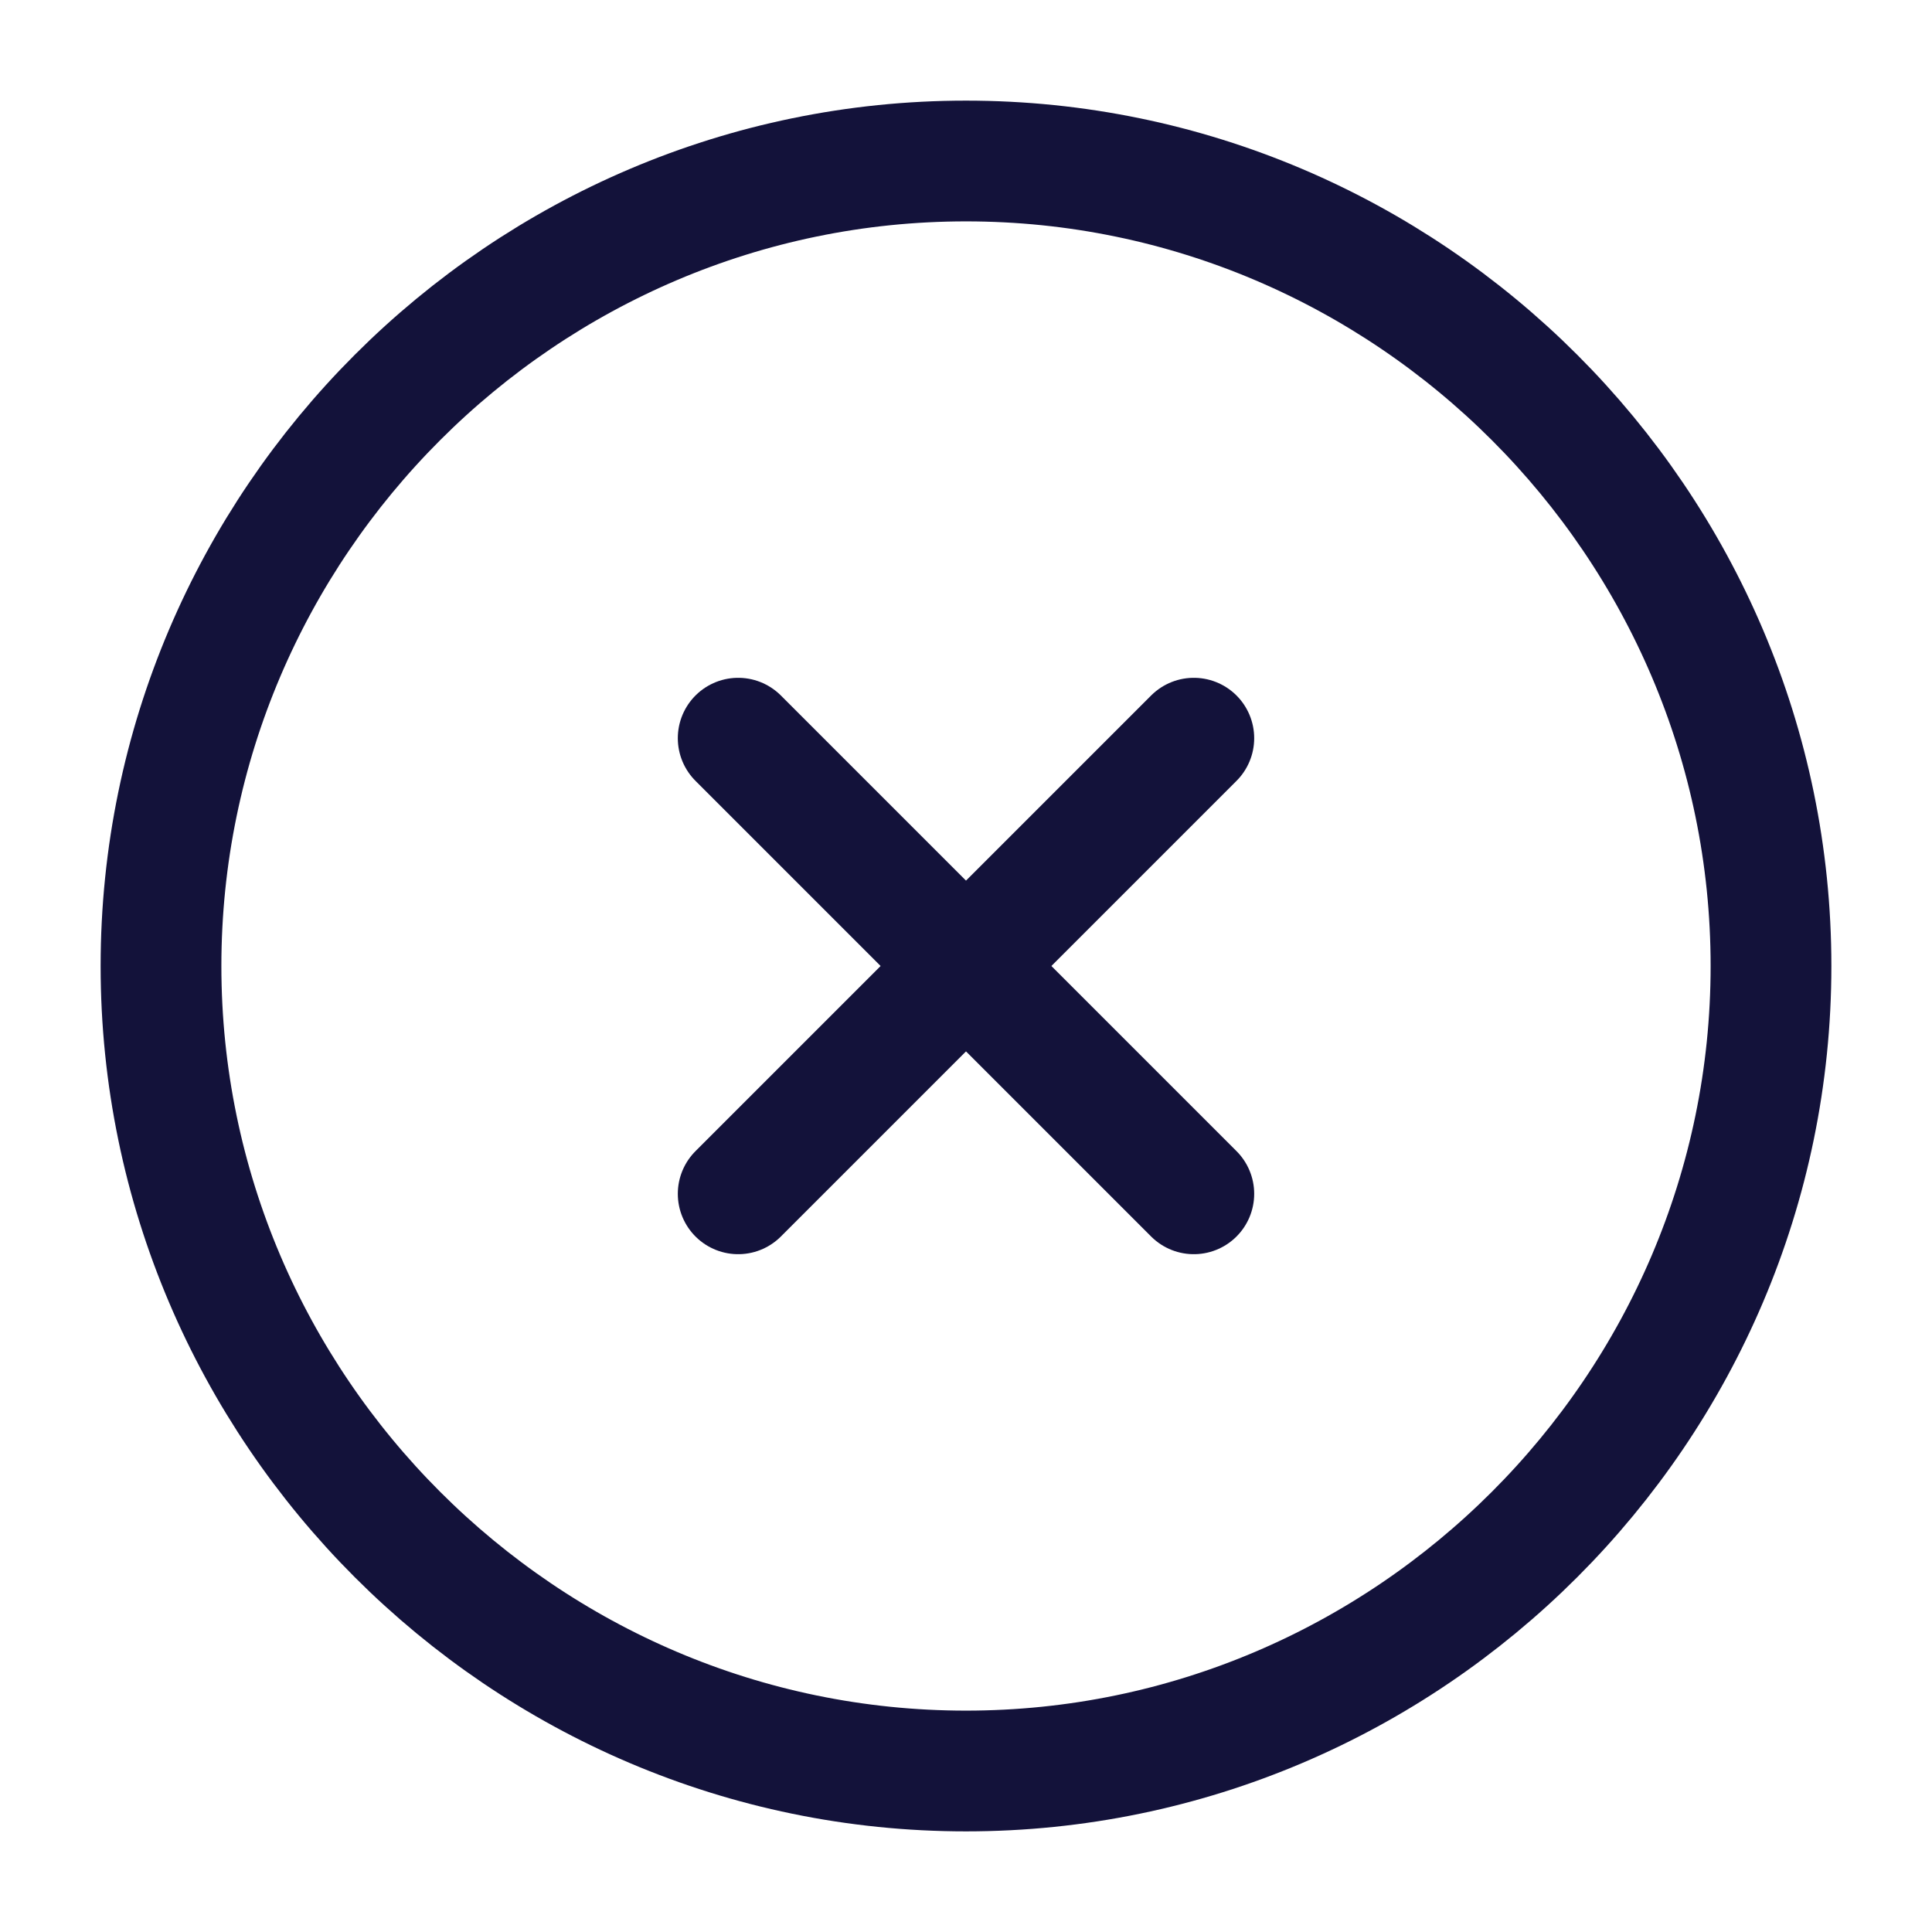
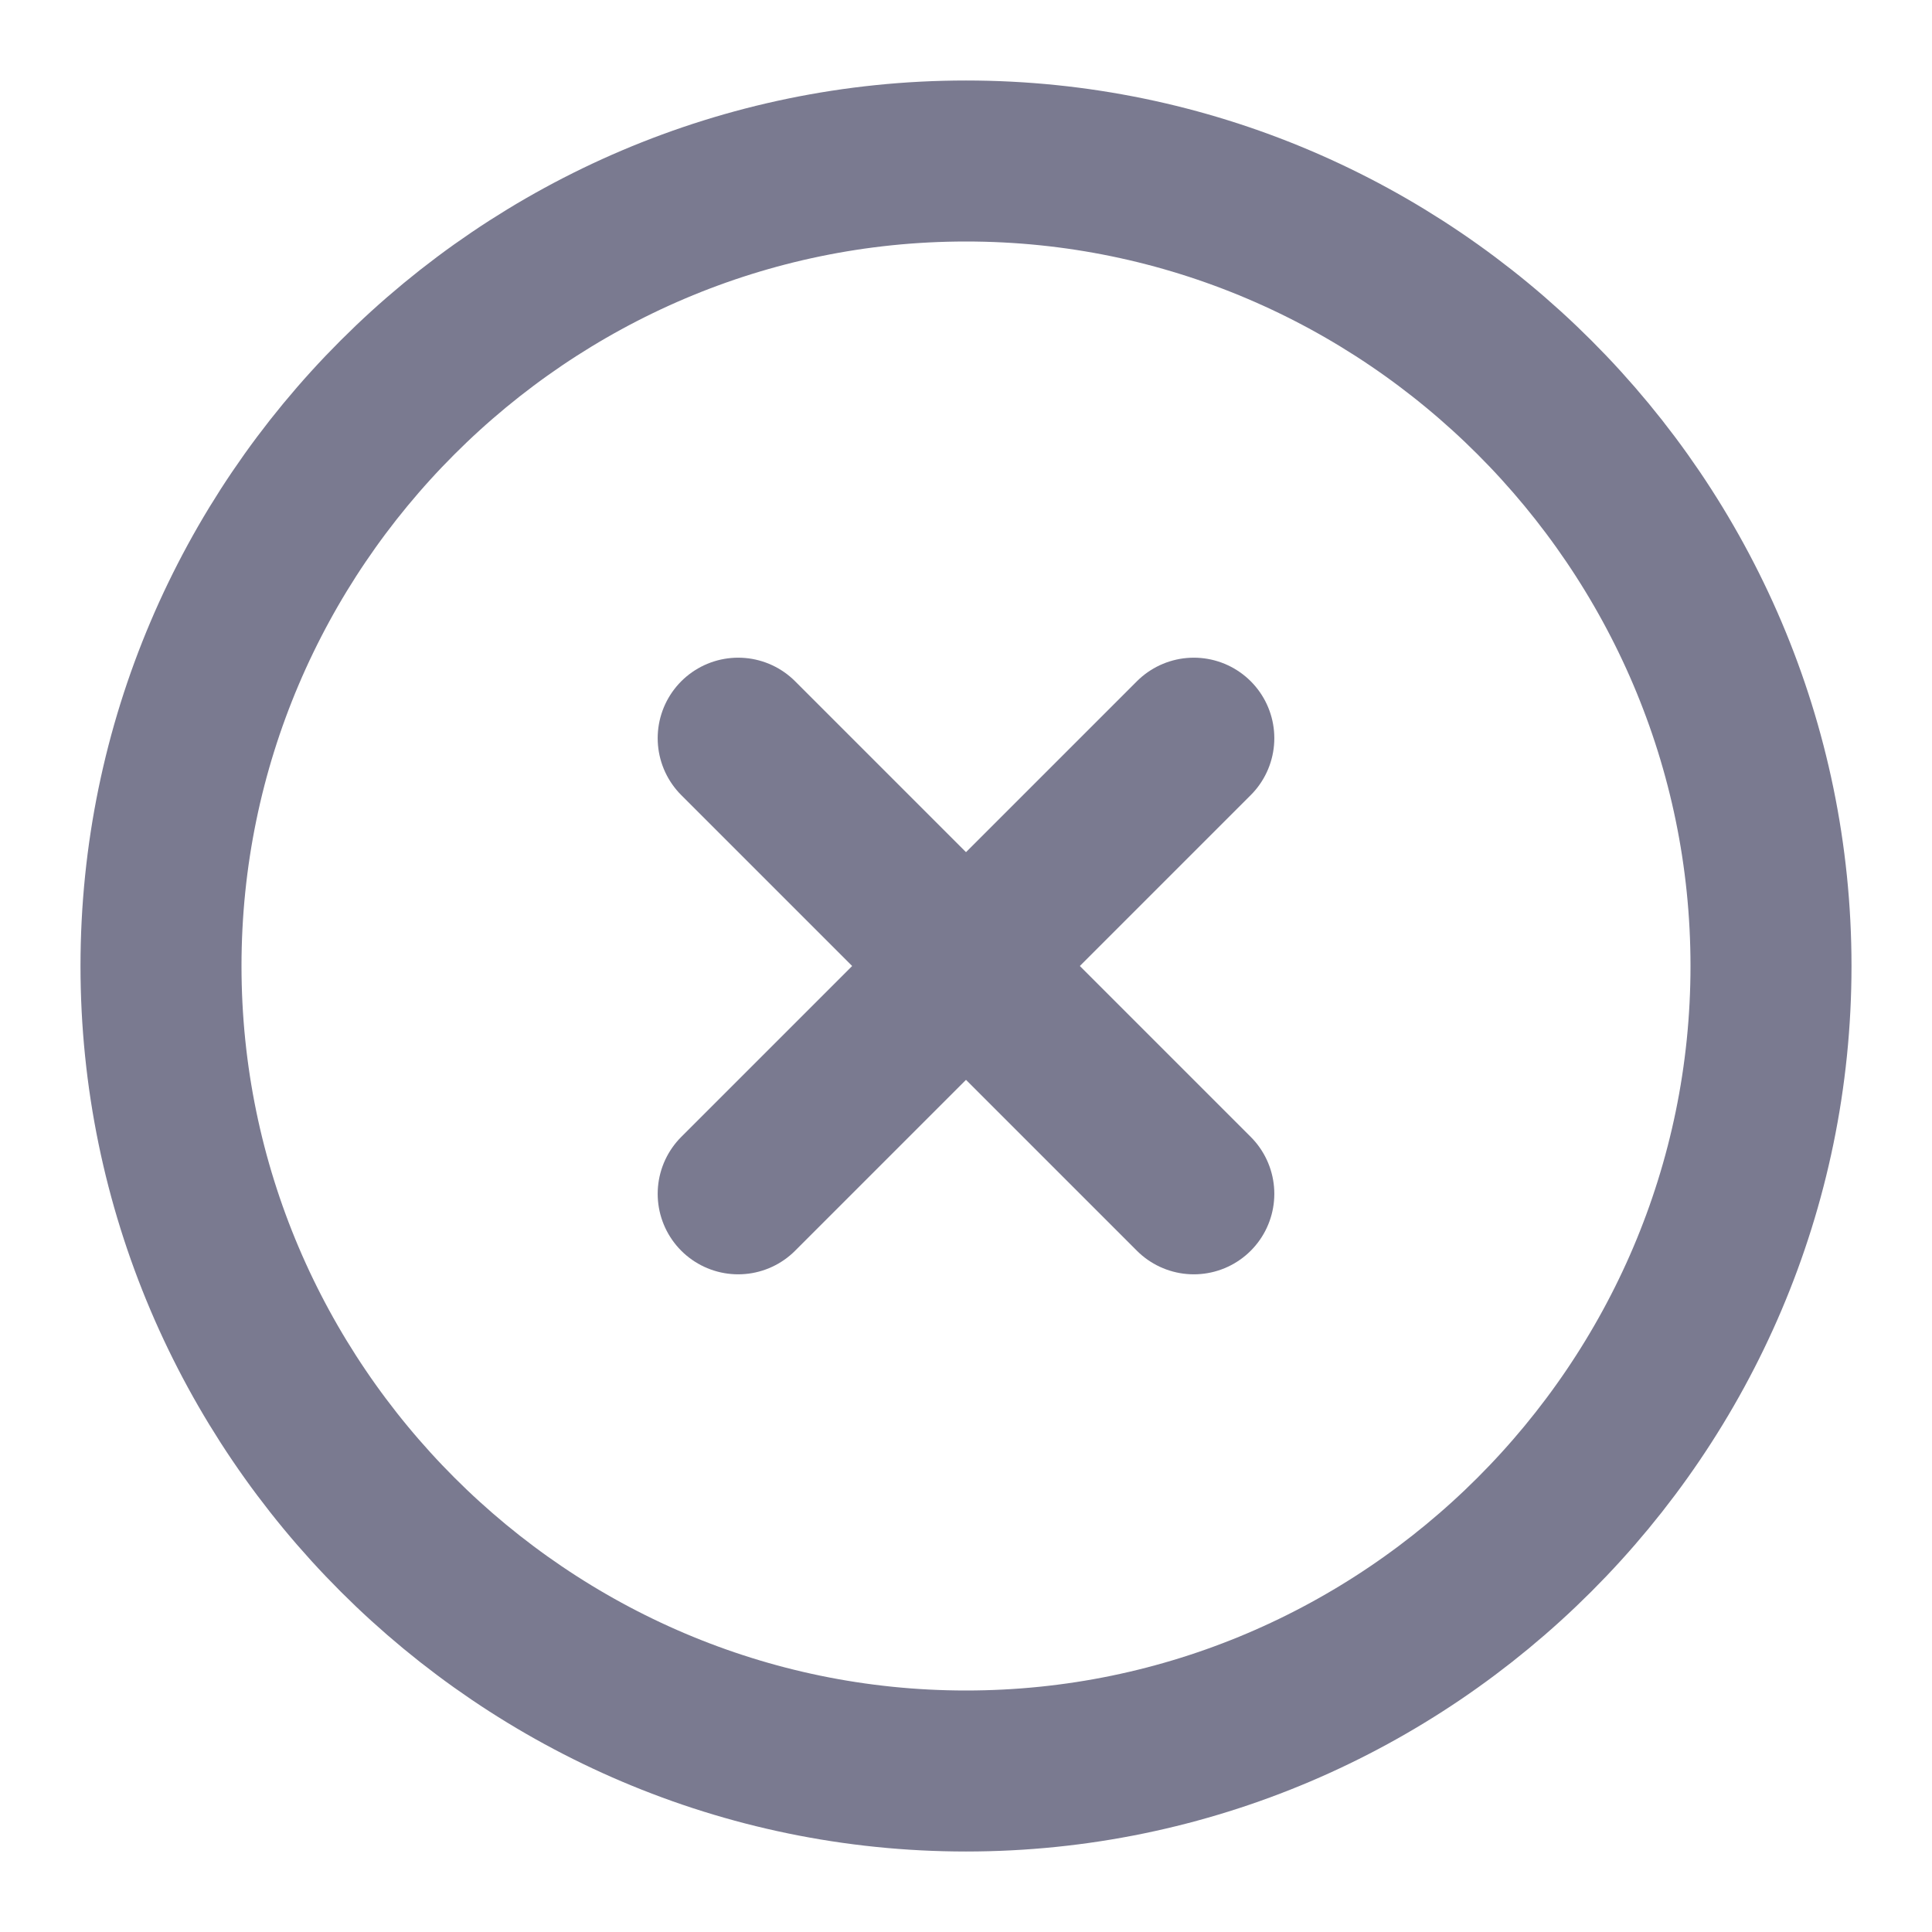
- <svg xmlns="http://www.w3.org/2000/svg" width="24" height="24" viewBox="0 0 24 24" fill="none">
-   <path d="M12 22C17.5 22 22 17.5 22 12C22 6.5 17.5 2 12 2C6.5 2 2 6.5 2 12C2 17.5 6.5 22 12 22Z" stroke="#13123A" stroke-width="1.5" stroke-linecap="round" stroke-linejoin="round" />
-   <path d="M9.17 14.83L14.83 9.17" stroke="#13123A" stroke-width="1.5" stroke-linecap="round" stroke-linejoin="round" />
-   <path d="M14.83 14.83L9.17 9.17" stroke="#13123A" stroke-width="1.5" stroke-linecap="round" stroke-linejoin="round" />
+ <svg xmlns="http://www.w3.org/2000/svg" width="12" height="12" viewBox="0 0 12 12" fill="none">
+   <path d="M6 11C3.25 11 1 8.75 1 6C1 3.25 3.25 1 6 1C8.75 1 11 3.25 11 6C11 8.75 8.75 11 6 11Z" stroke="#7A7A90" stroke-linecap="round" stroke-linejoin="round" />
+   <path d="M7.415 7.415L4.585 4.585" stroke="#7A7A90" stroke-linecap="round" stroke-linejoin="round" />
+   <path d="M4.585 7.415L7.415 4.585" stroke="#7A7A90" stroke-linecap="round" stroke-linejoin="round" />
</svg>
